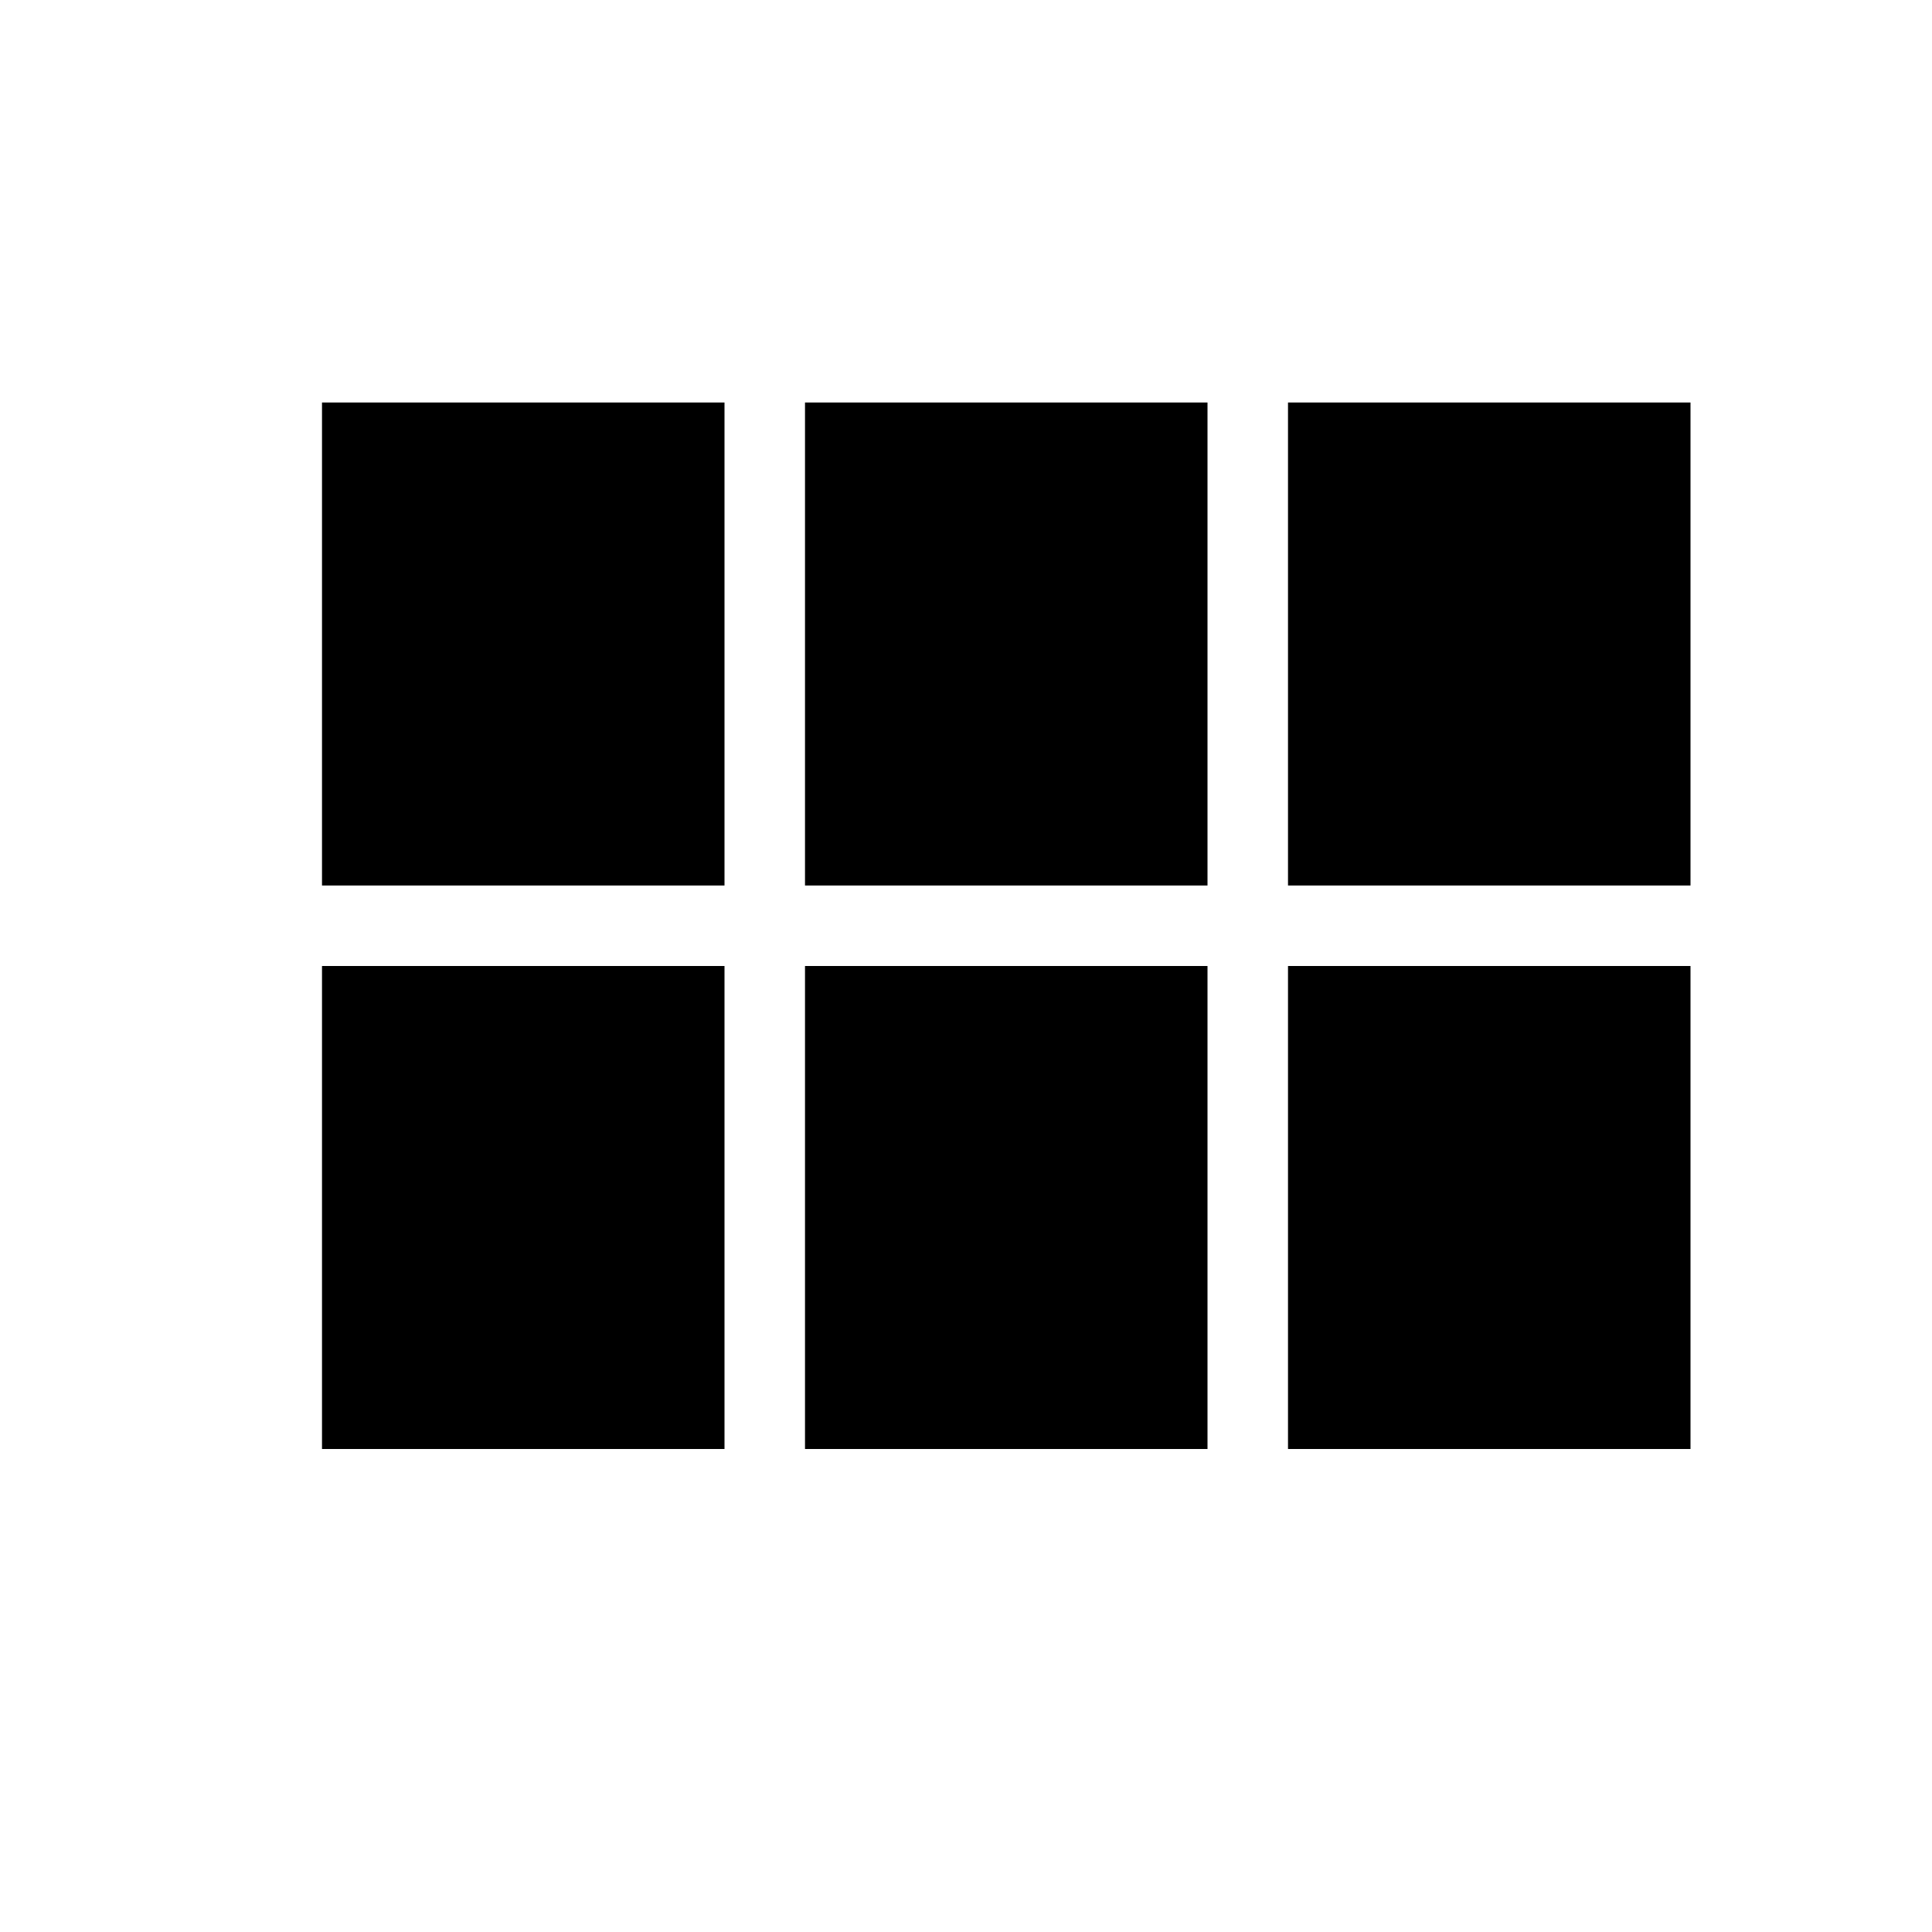
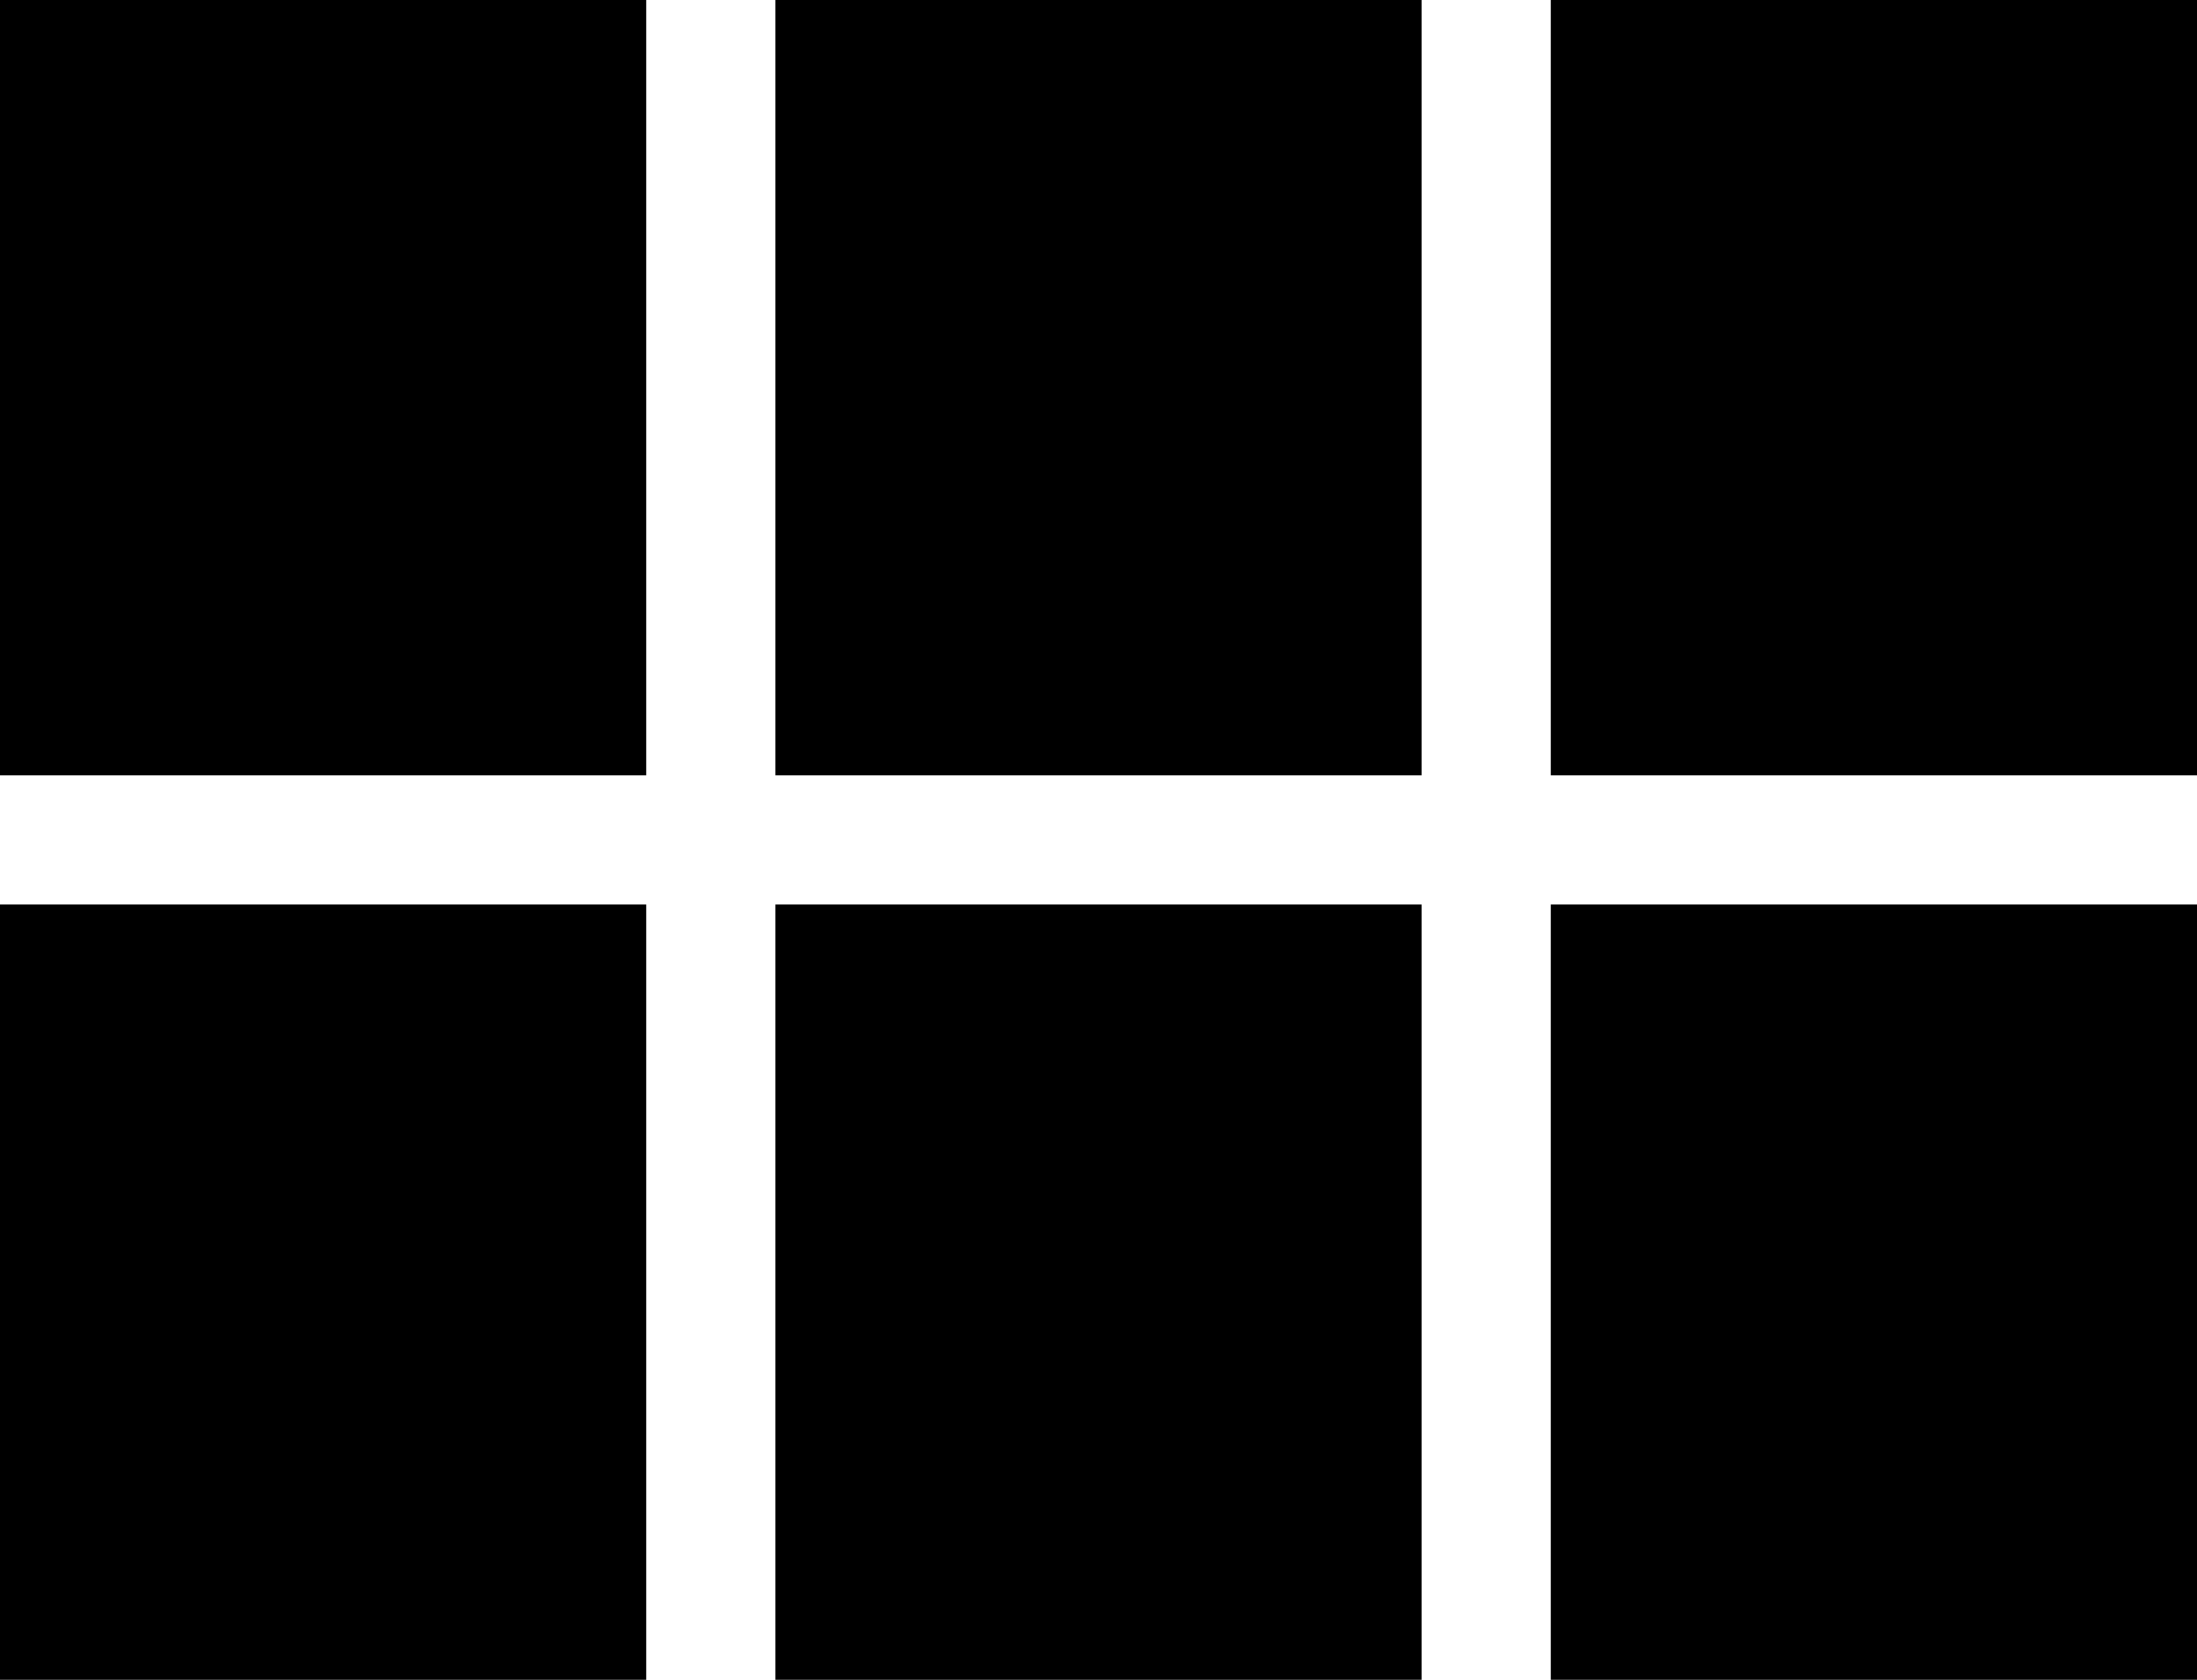
- <svg xmlns="http://www.w3.org/2000/svg" height="48" viewBox="0 0 48 48" width="48">
-   <path d="M8 22h10v-12h-10v12zm0 14h10v-12h-10v12zm12 0h10v-12h-10v12zm12 0h10v-12h-10v12zm-12-14h10v-12h-10v12zm12-12v12h10v-12h-10z" />
-   <path d="M0 0h48v48h-48z" fill="none" />
+ <svg xmlns="http://www.w3.org/2000/svg" version="1.1" id="Layer_1" x="0px" y="0px" viewBox="0 0 34 26" style="enable-background:new 0 0 34 26;" xml:space="preserve">
+   <style type="text/css">
+ 	.st0{fill:none;}
+ </style>
+   <path d="M0,12h10V0H0V12z M0,26h10V14H0V26z M12,26h10V14H12V26z M24,26h10V14H24V26z M12,12h10V0H12V12z M24,0v12h10V0H24z" />
+   <path class="st0" d="M-8-10h48v48H-8V-10z" />
</svg>
